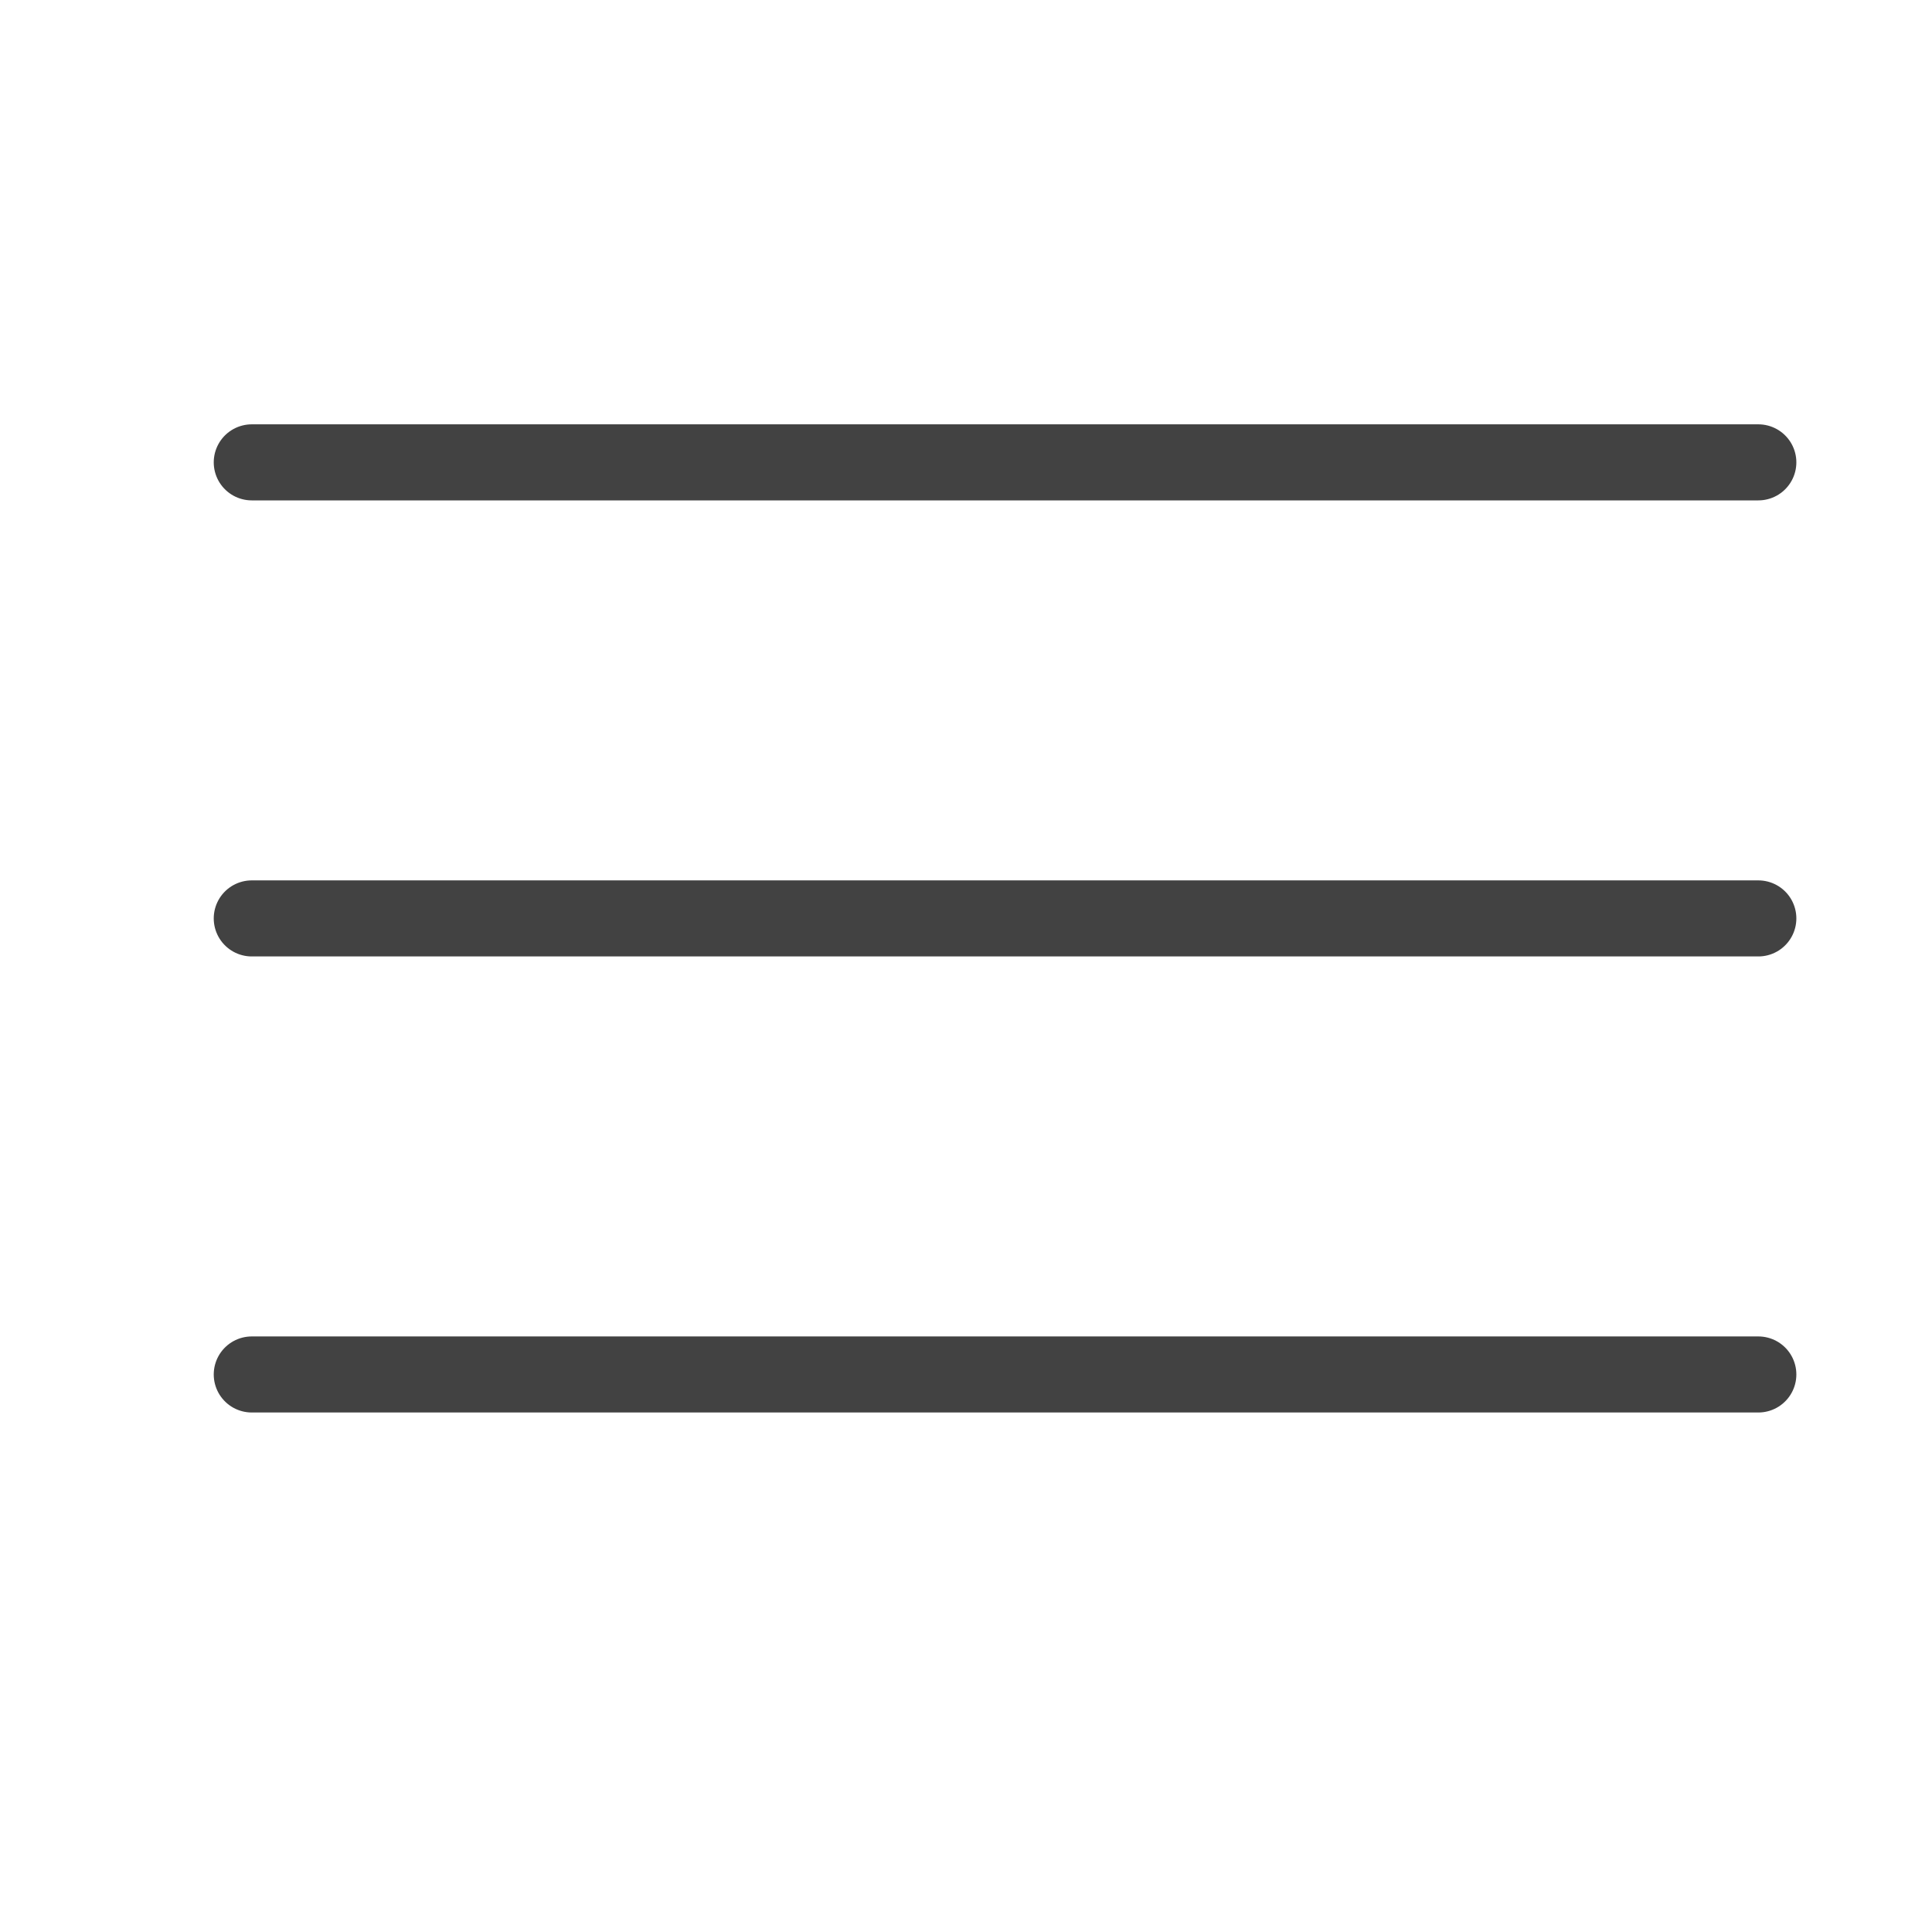
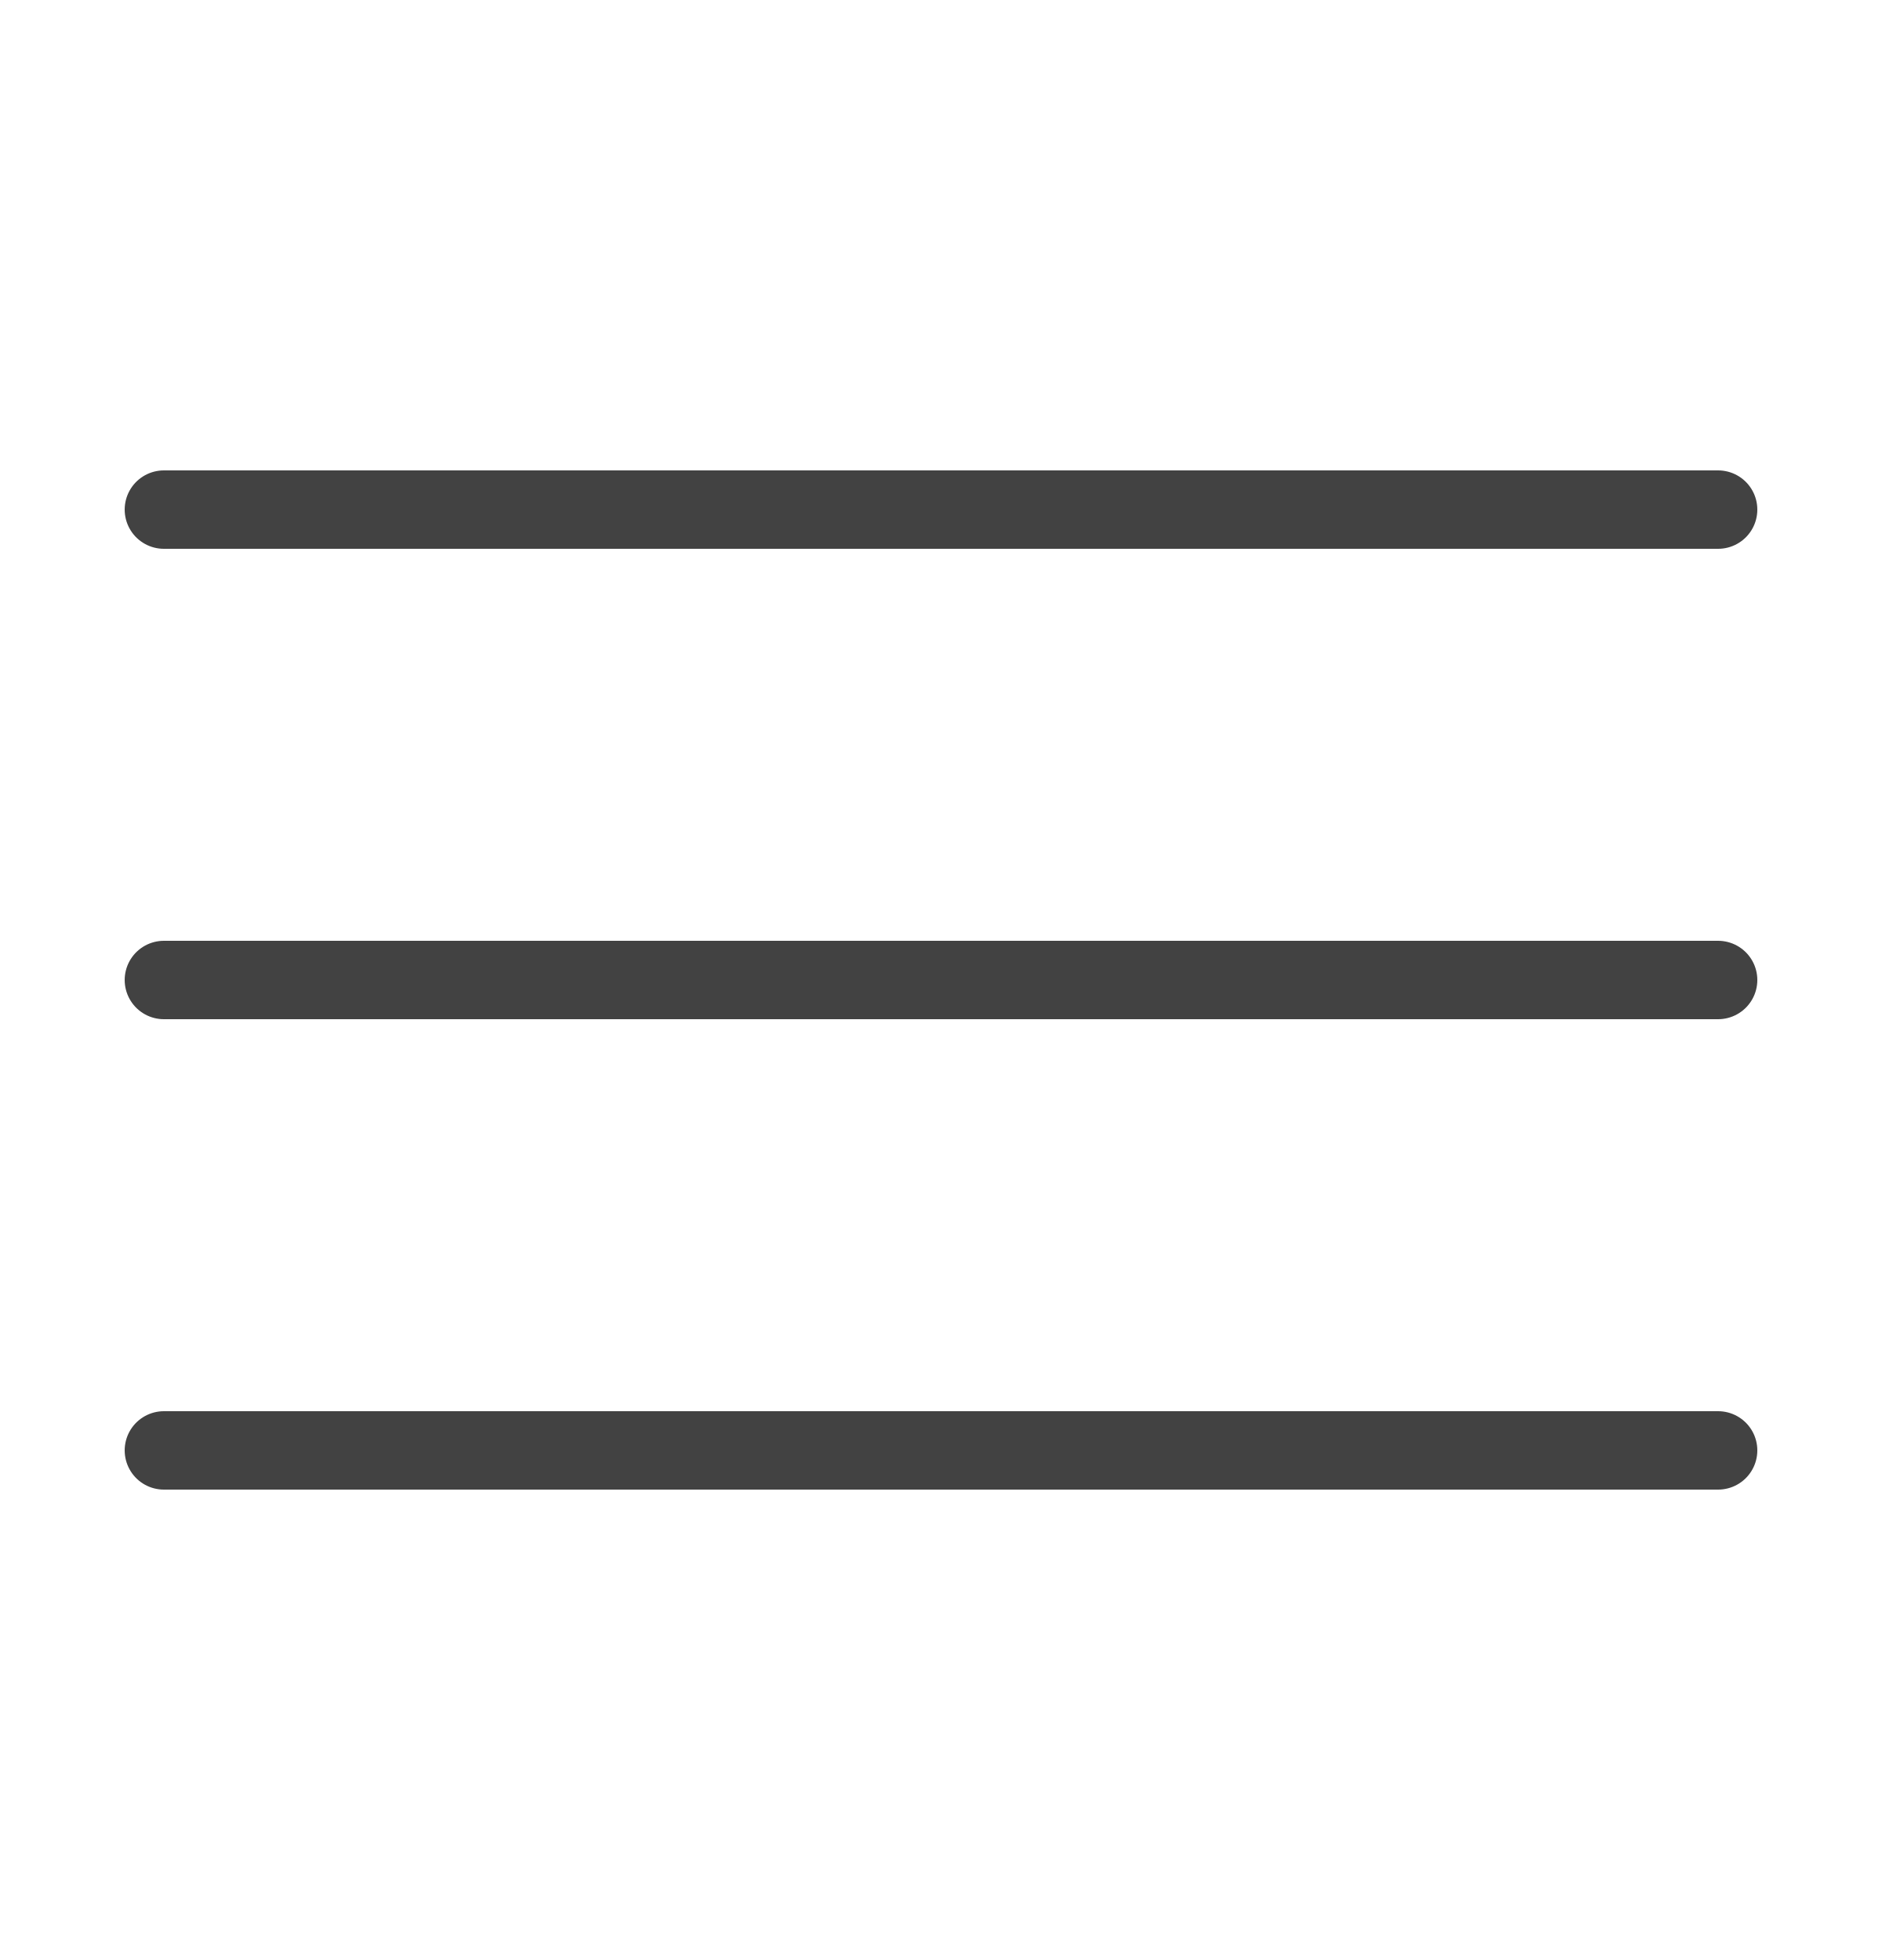
- <svg xmlns="http://www.w3.org/2000/svg" width="19" height="19" viewBox="0 0 19 19" fill="none">
-   <path d="M2.476 4.547H17.292" stroke="#424242" stroke-width="0.748" stroke-linecap="round" />
-   <path d="M2.476 9.032H17.292" stroke="#424242" stroke-width="0.748" stroke-linecap="round" />
-   <path d="M2.476 13.517H17.292" stroke="#424242" stroke-width="0.748" stroke-linecap="round" />
+ <svg xmlns="http://www.w3.org/2000/svg" width="24" height="25" viewBox="0 0 24 25" fill="none">
+   <path d="M2.09 6.5H21.91" stroke="#424242" stroke-linecap="round" />
+   <path d="M2.09 12.5H21.91" stroke="#424242" stroke-linecap="round" />
+   <path d="M2.09 18.5H21.91" stroke="#424242" stroke-linecap="round" />
</svg>
